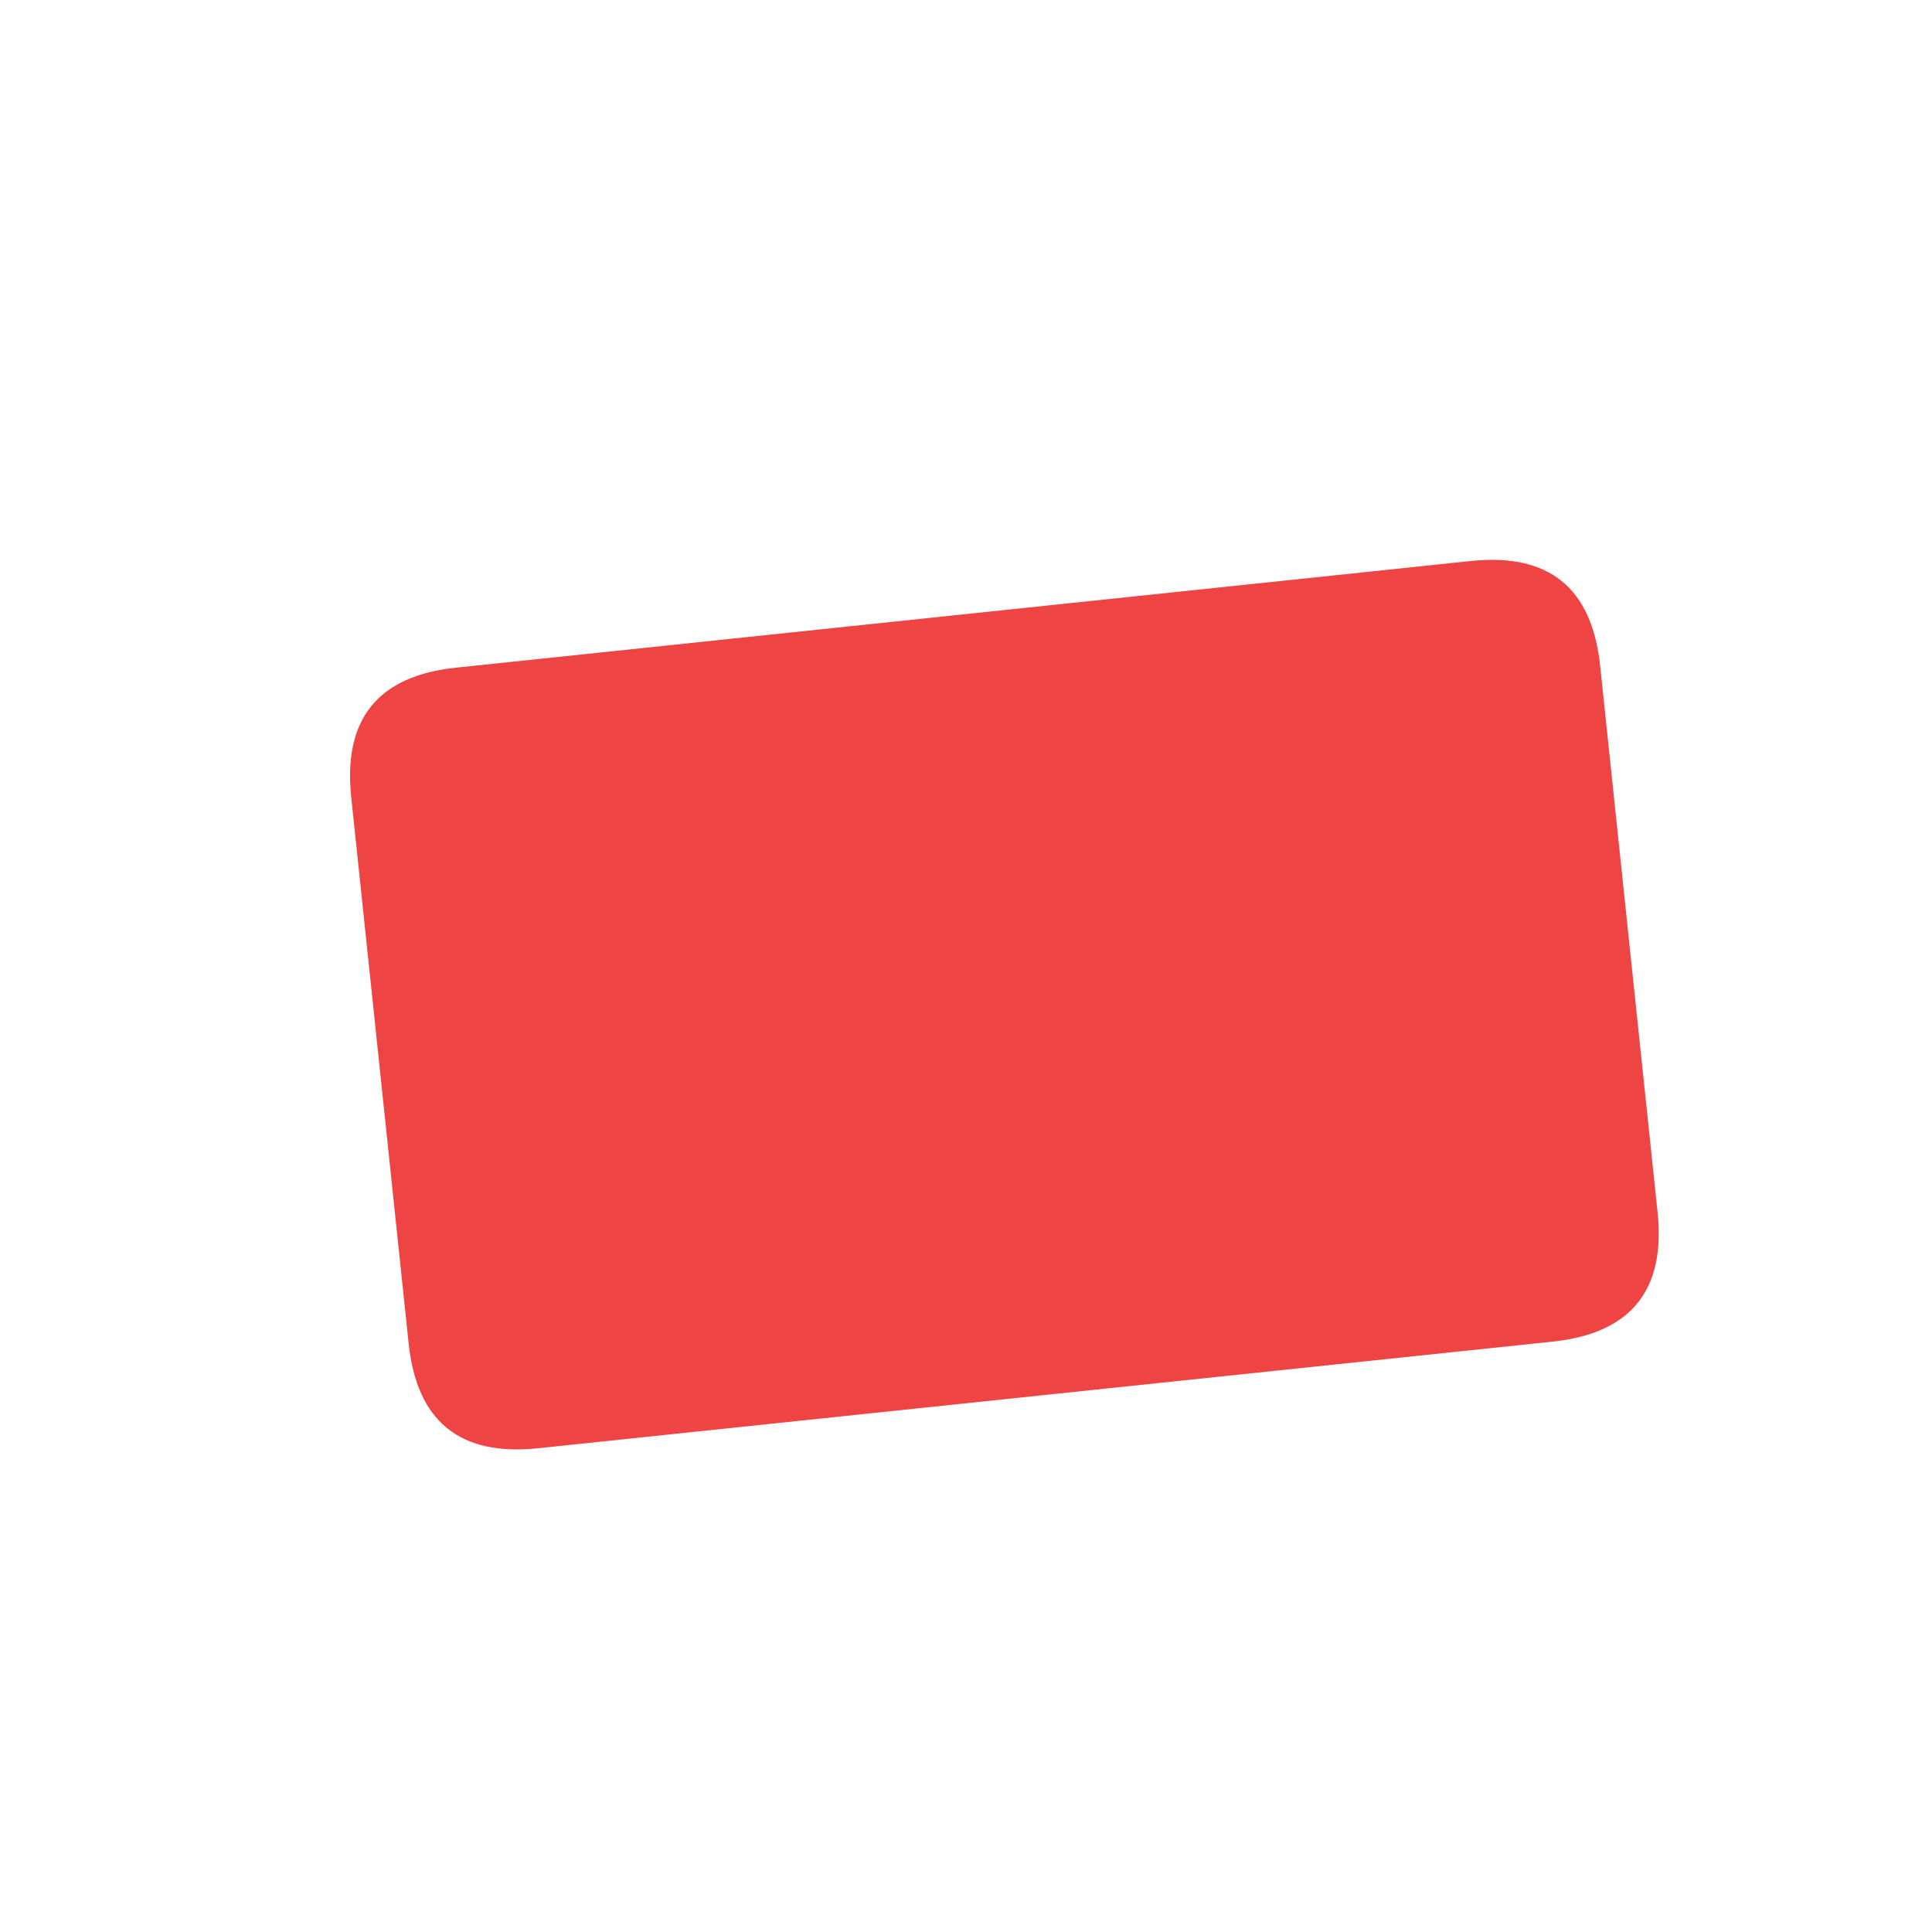
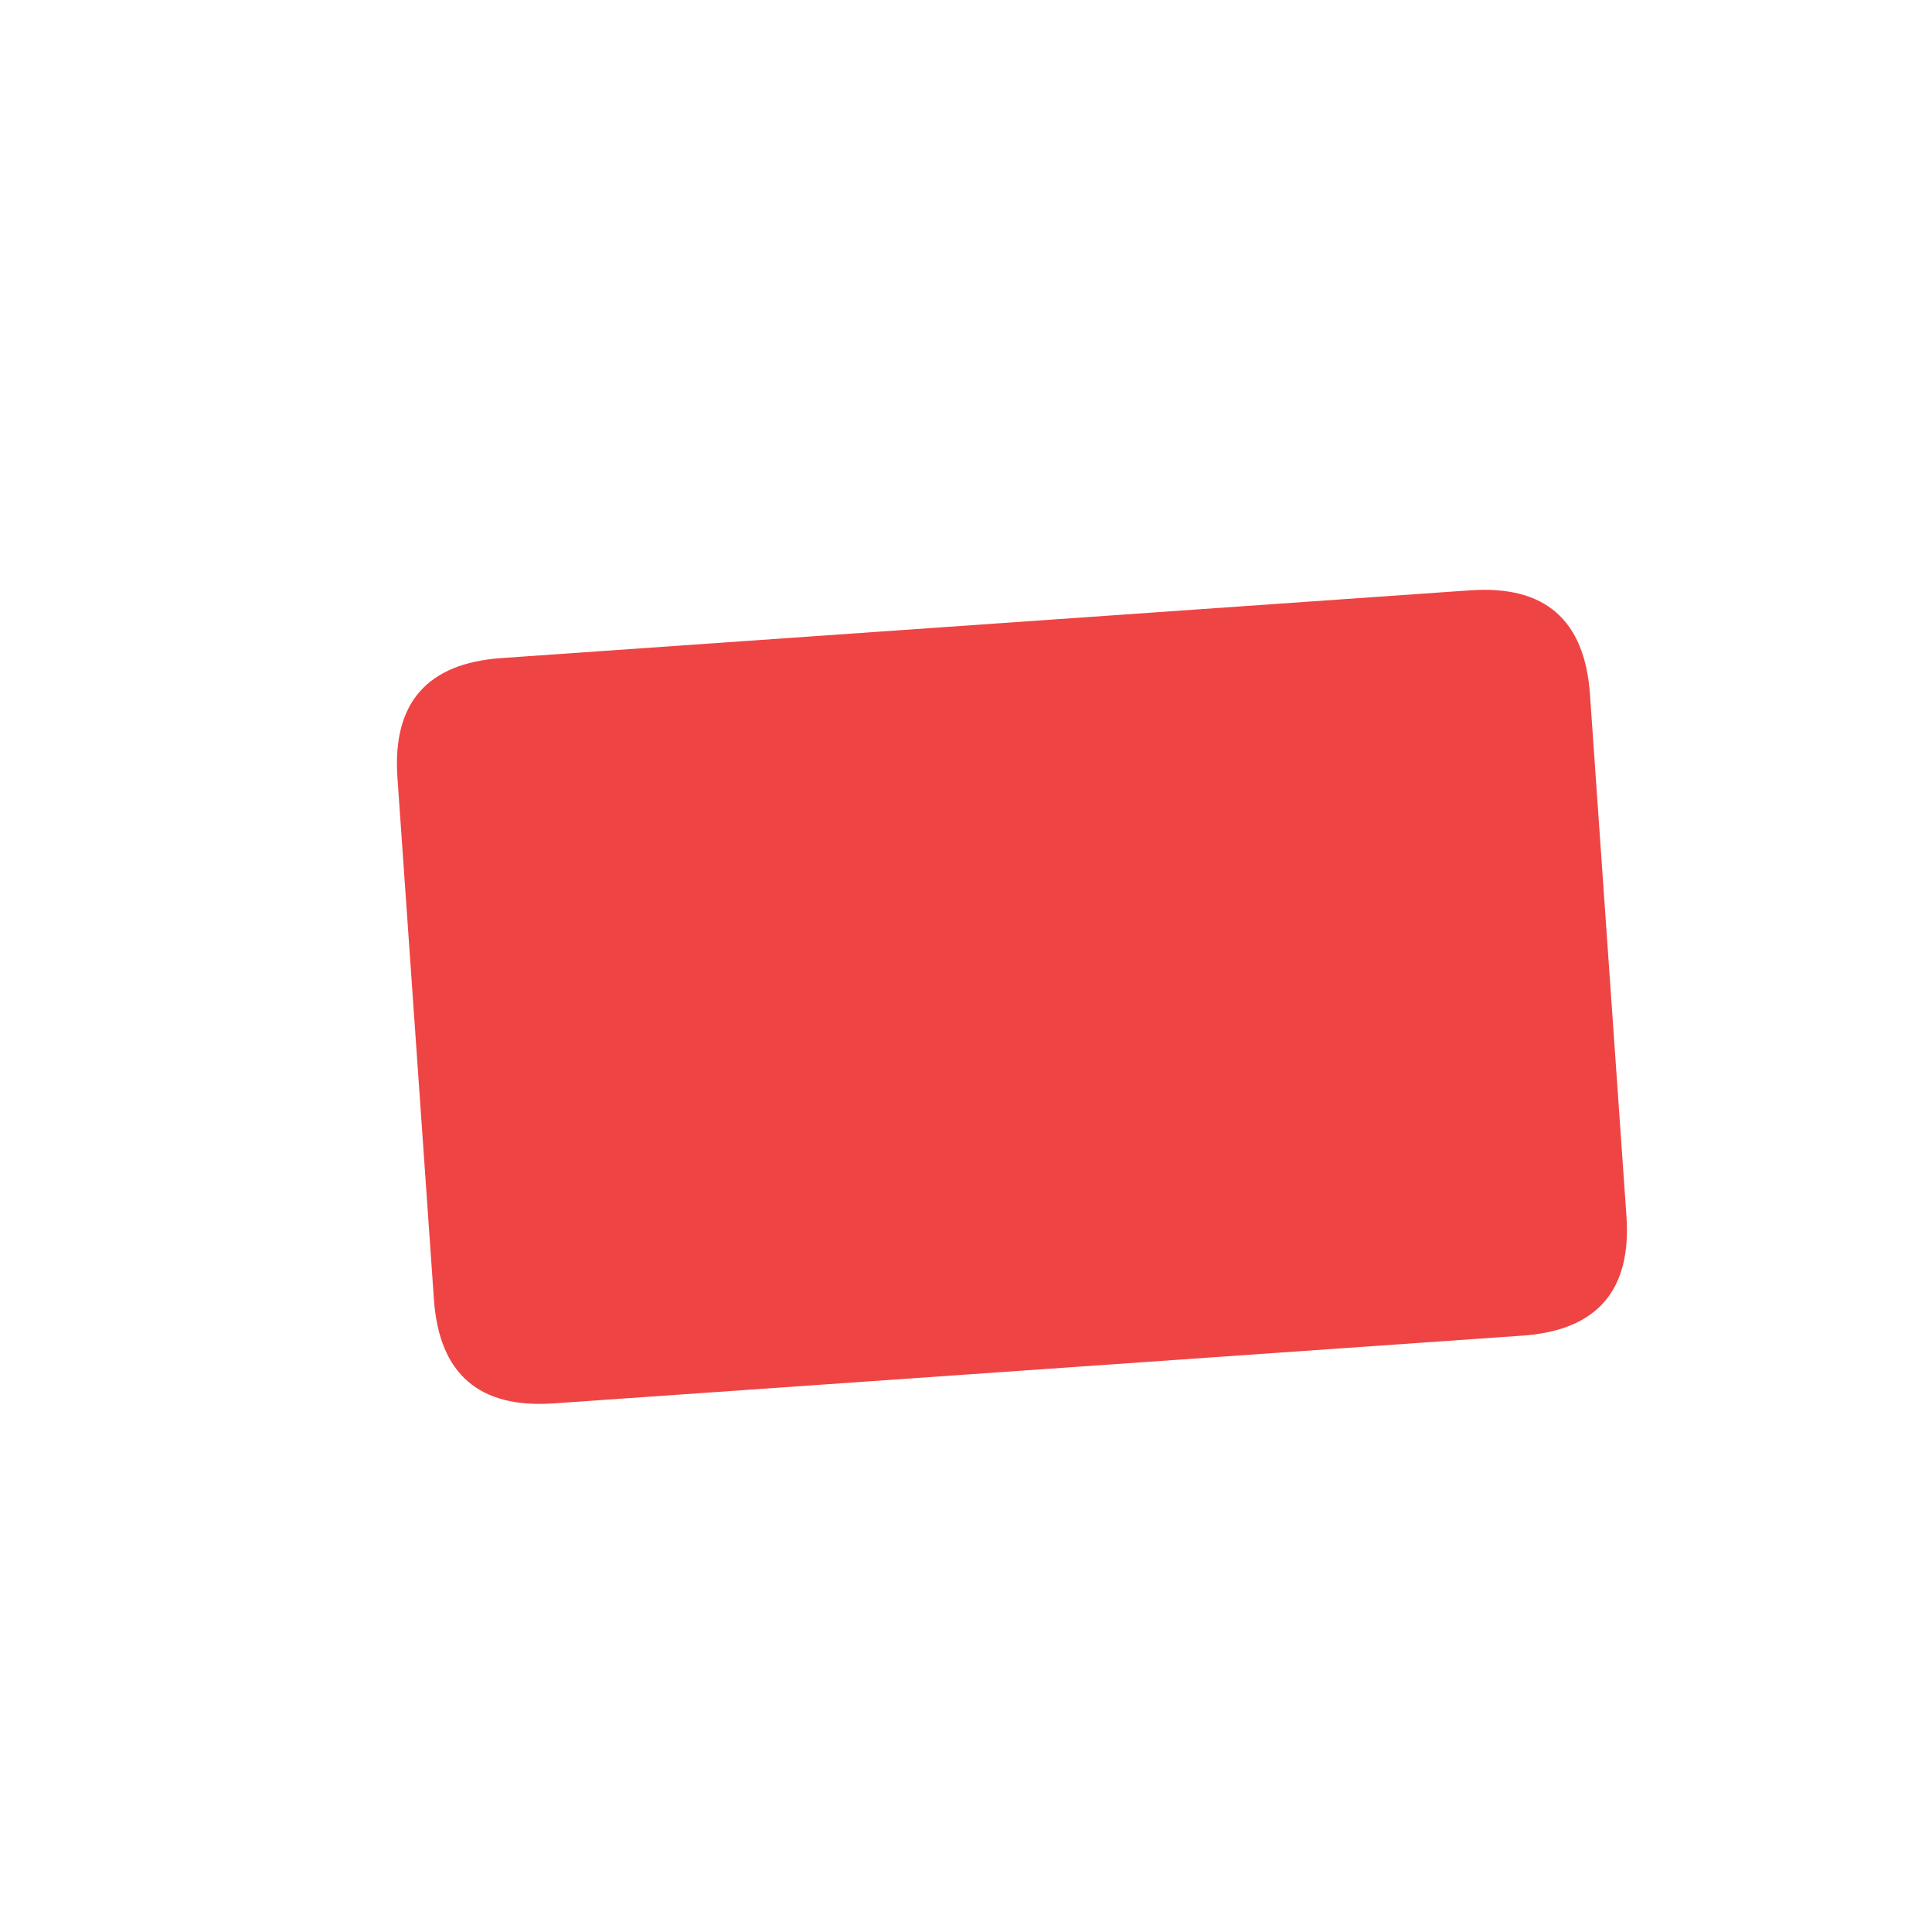
<svg xmlns="http://www.w3.org/2000/svg" width="1024" height="1024" viewBox="0 0 1024 1024">
-   <path fill="#EF4444" transform="translate(14 44) scale(5.2) rotate(-6 42 100)" d="M48 60H152Q164 60 164 72V128Q164 140 152 140H48Q36 140 36 128V72Q36 60 48 60Z" />
+   <path fill="#EF4444" transform="translate(42 52) scale(4.95) rotate(-4 46 100)" d="M48 60H152Q164 60 164 72V128Q164 140 152 140H48Q36 140 36 128V72Q36 60 48 60Z" />
</svg>
